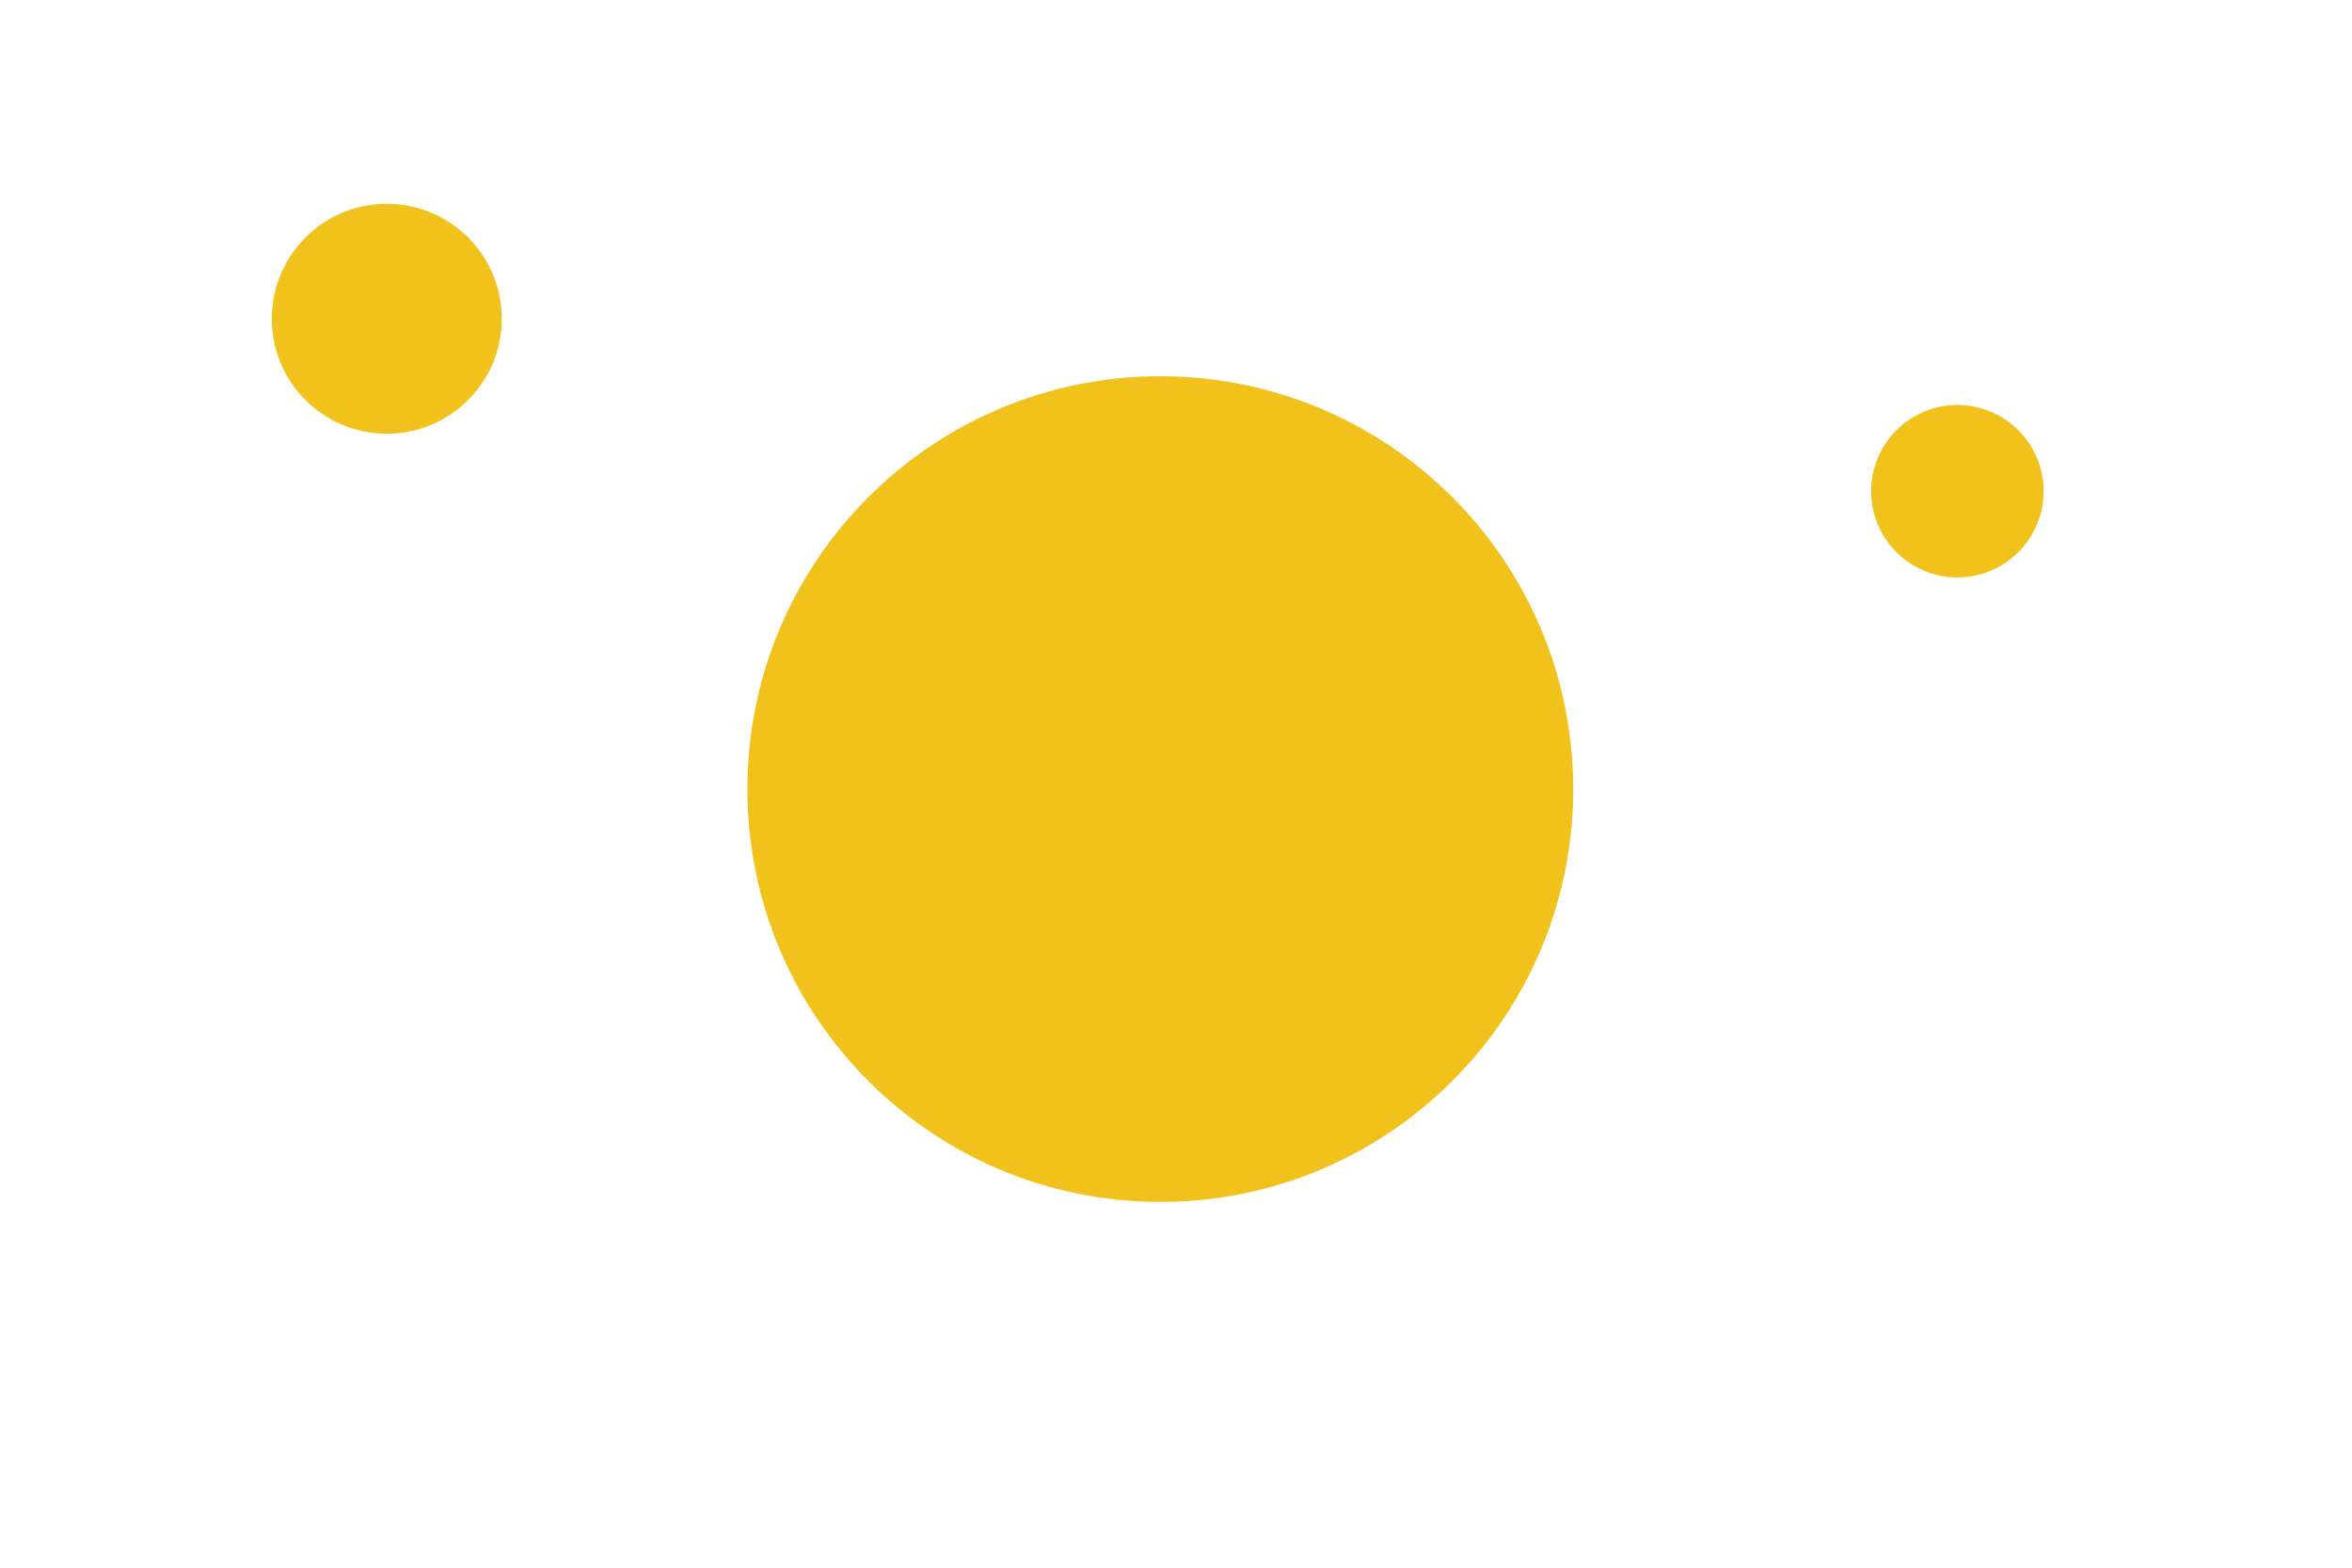
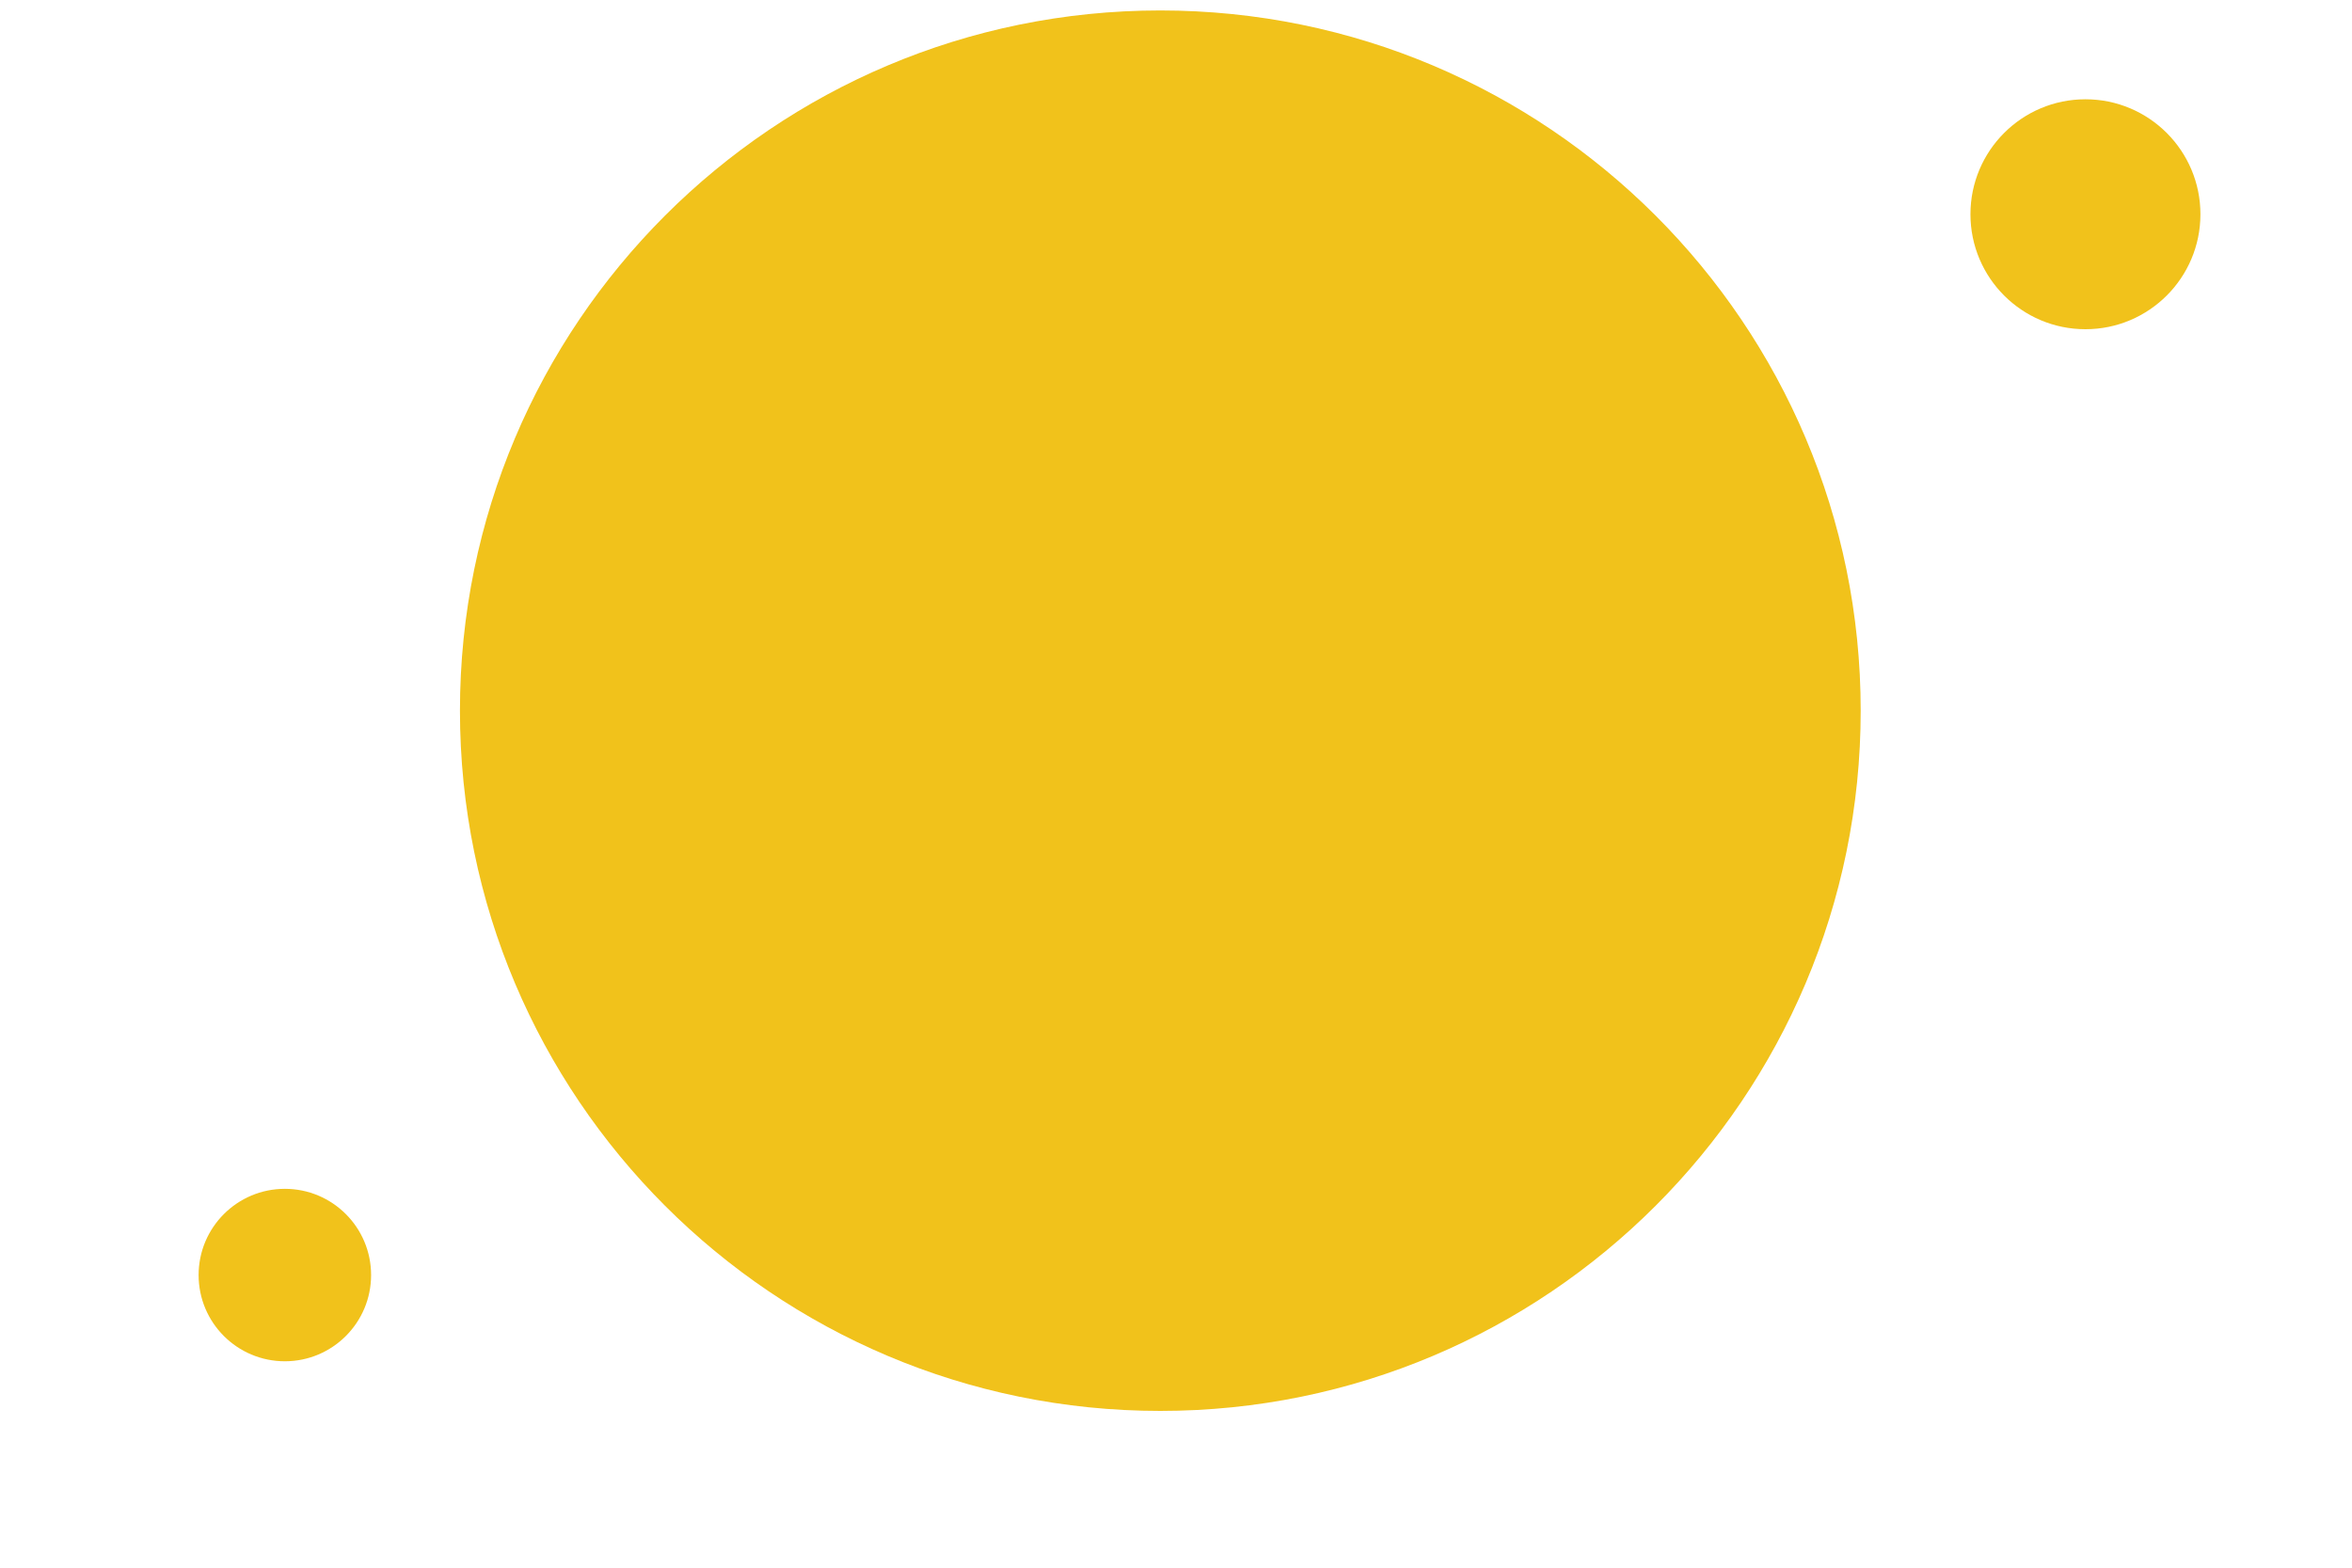
<svg xmlns="http://www.w3.org/2000/svg" id="visual" viewBox="0 0 900 600" width="900" height="600" version="1.1">
  <g fill="#F1C21B">
-     <circle r="33" cx="749" cy="188" />
-     <circle r="158" cx="444" cy="302" />
-     <circle r="44" cx="148" cy="122" />
+     <circle r="33" cx="109" cy="488" />
+     <circle r="268" cx="444" cy="272" />
+     <circle r="44" cx="798" cy="82" />
  </g>
</svg>
